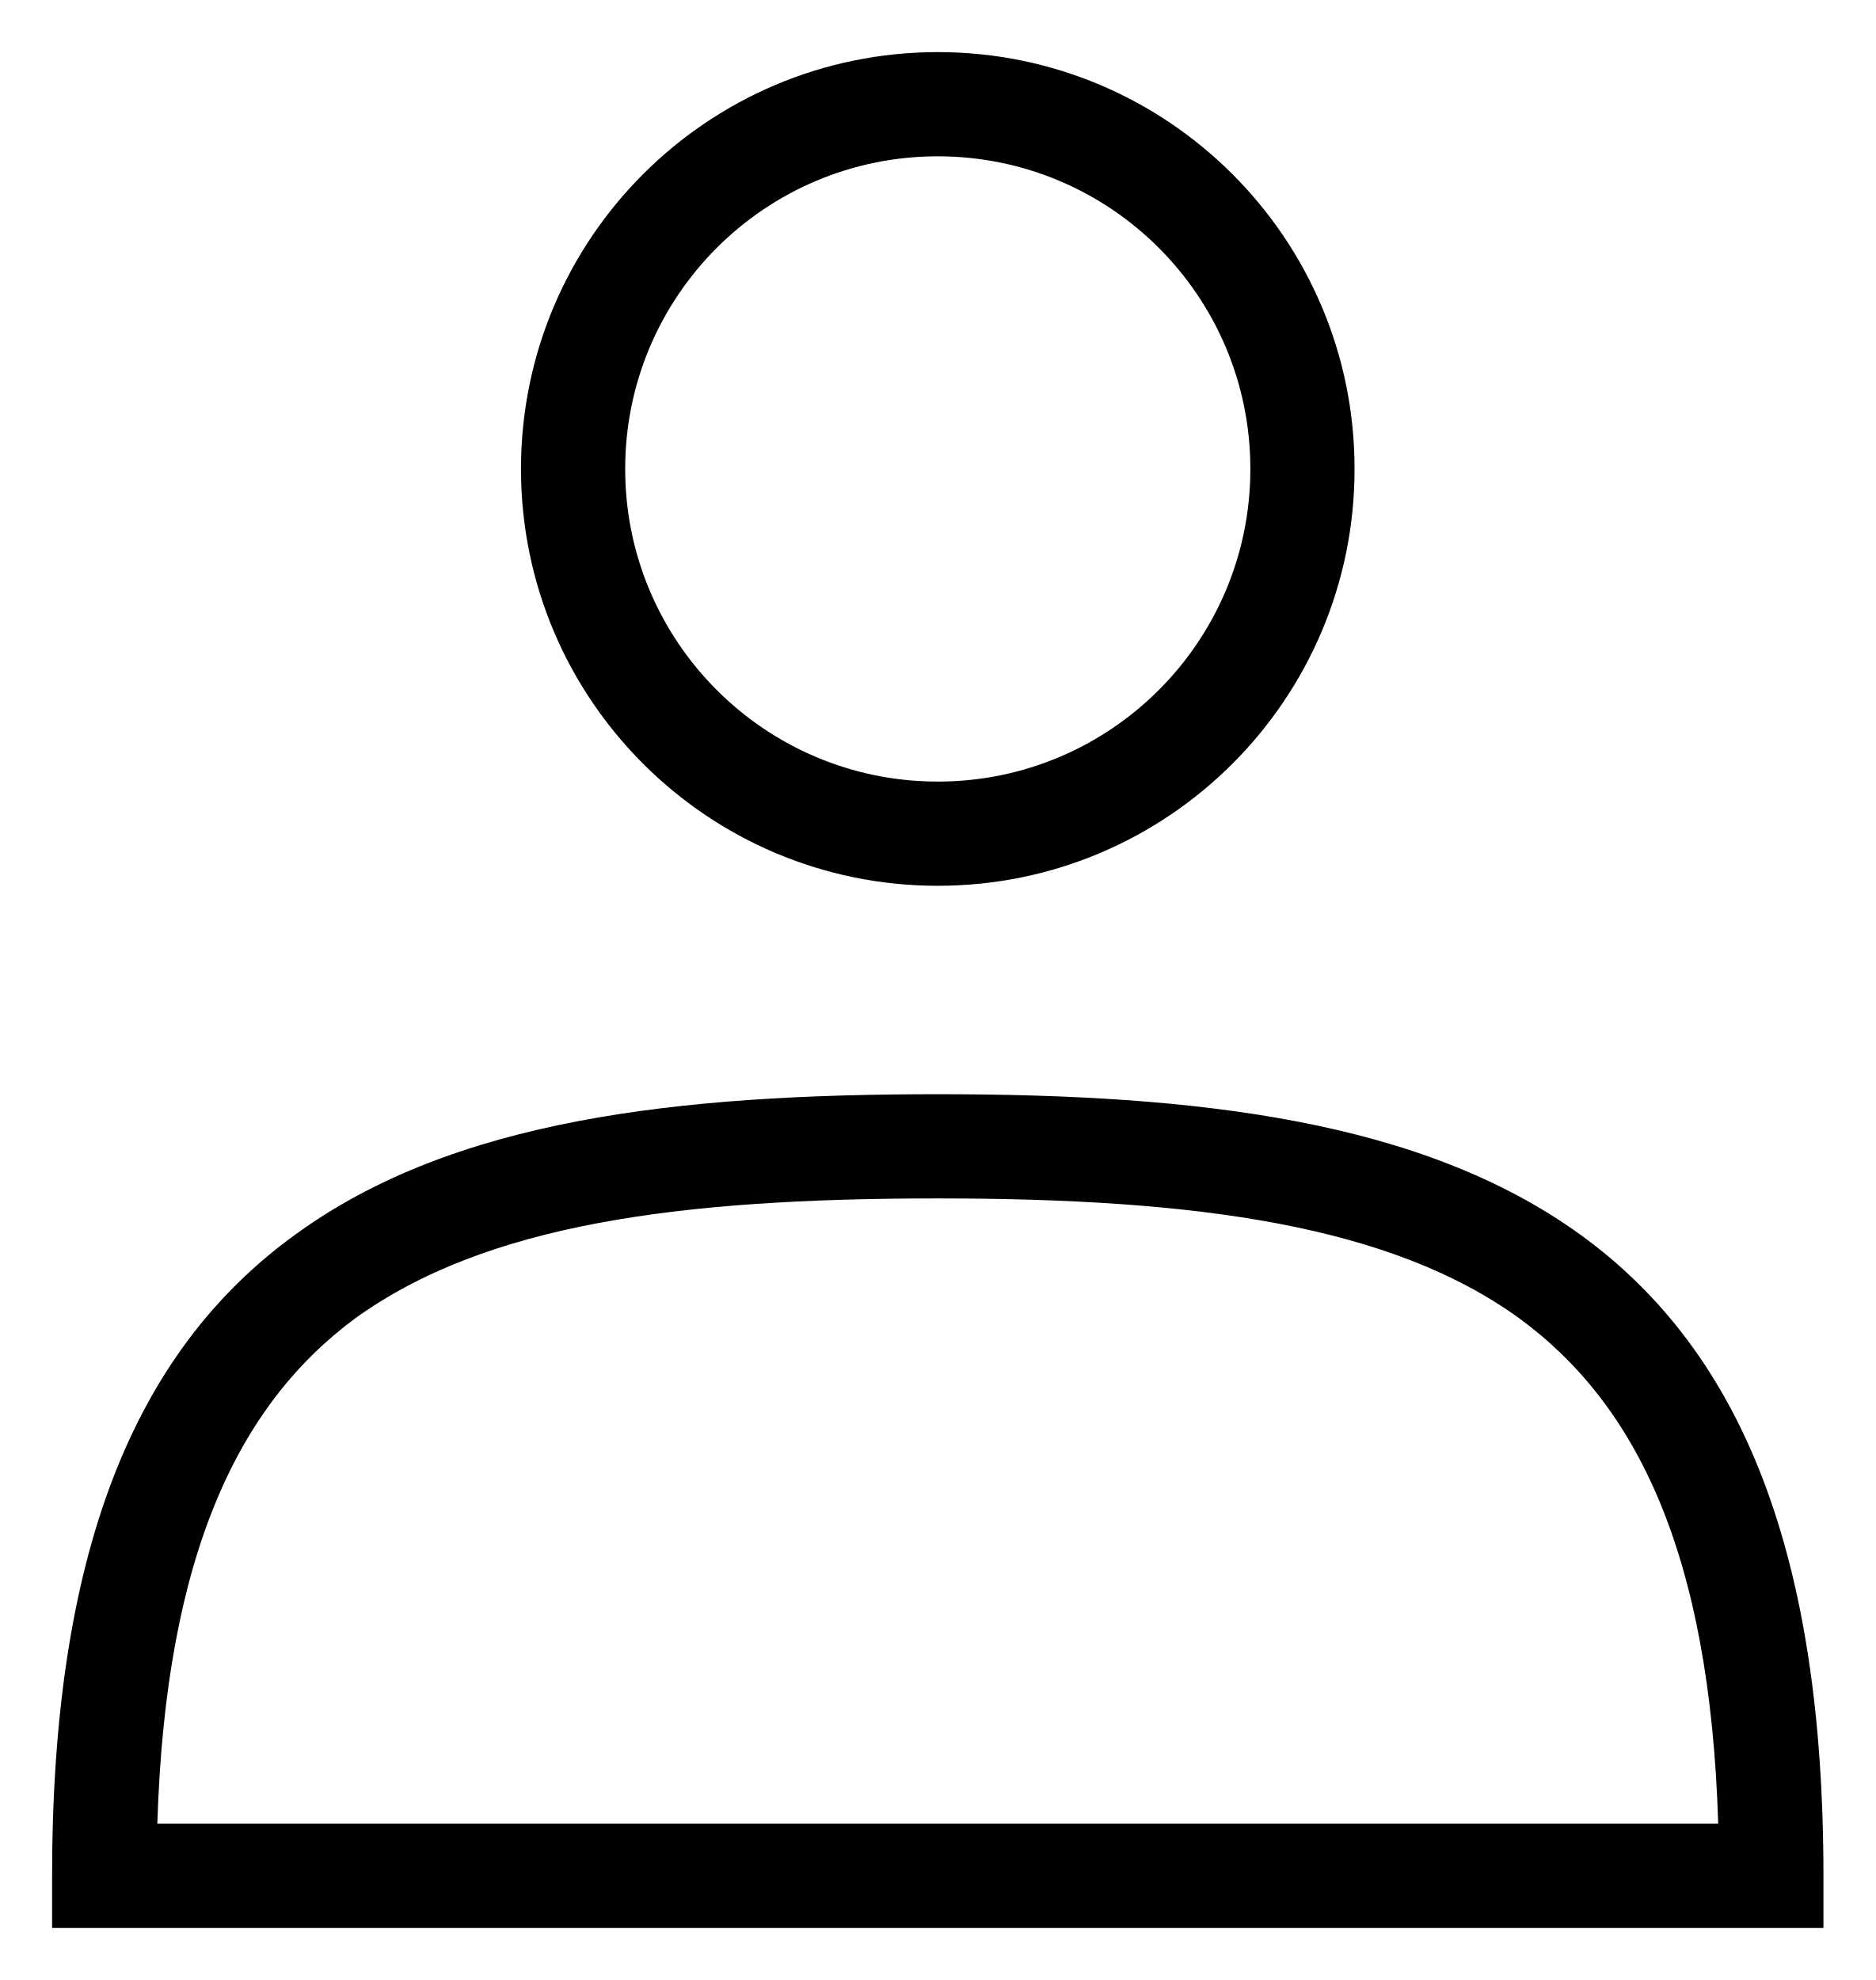
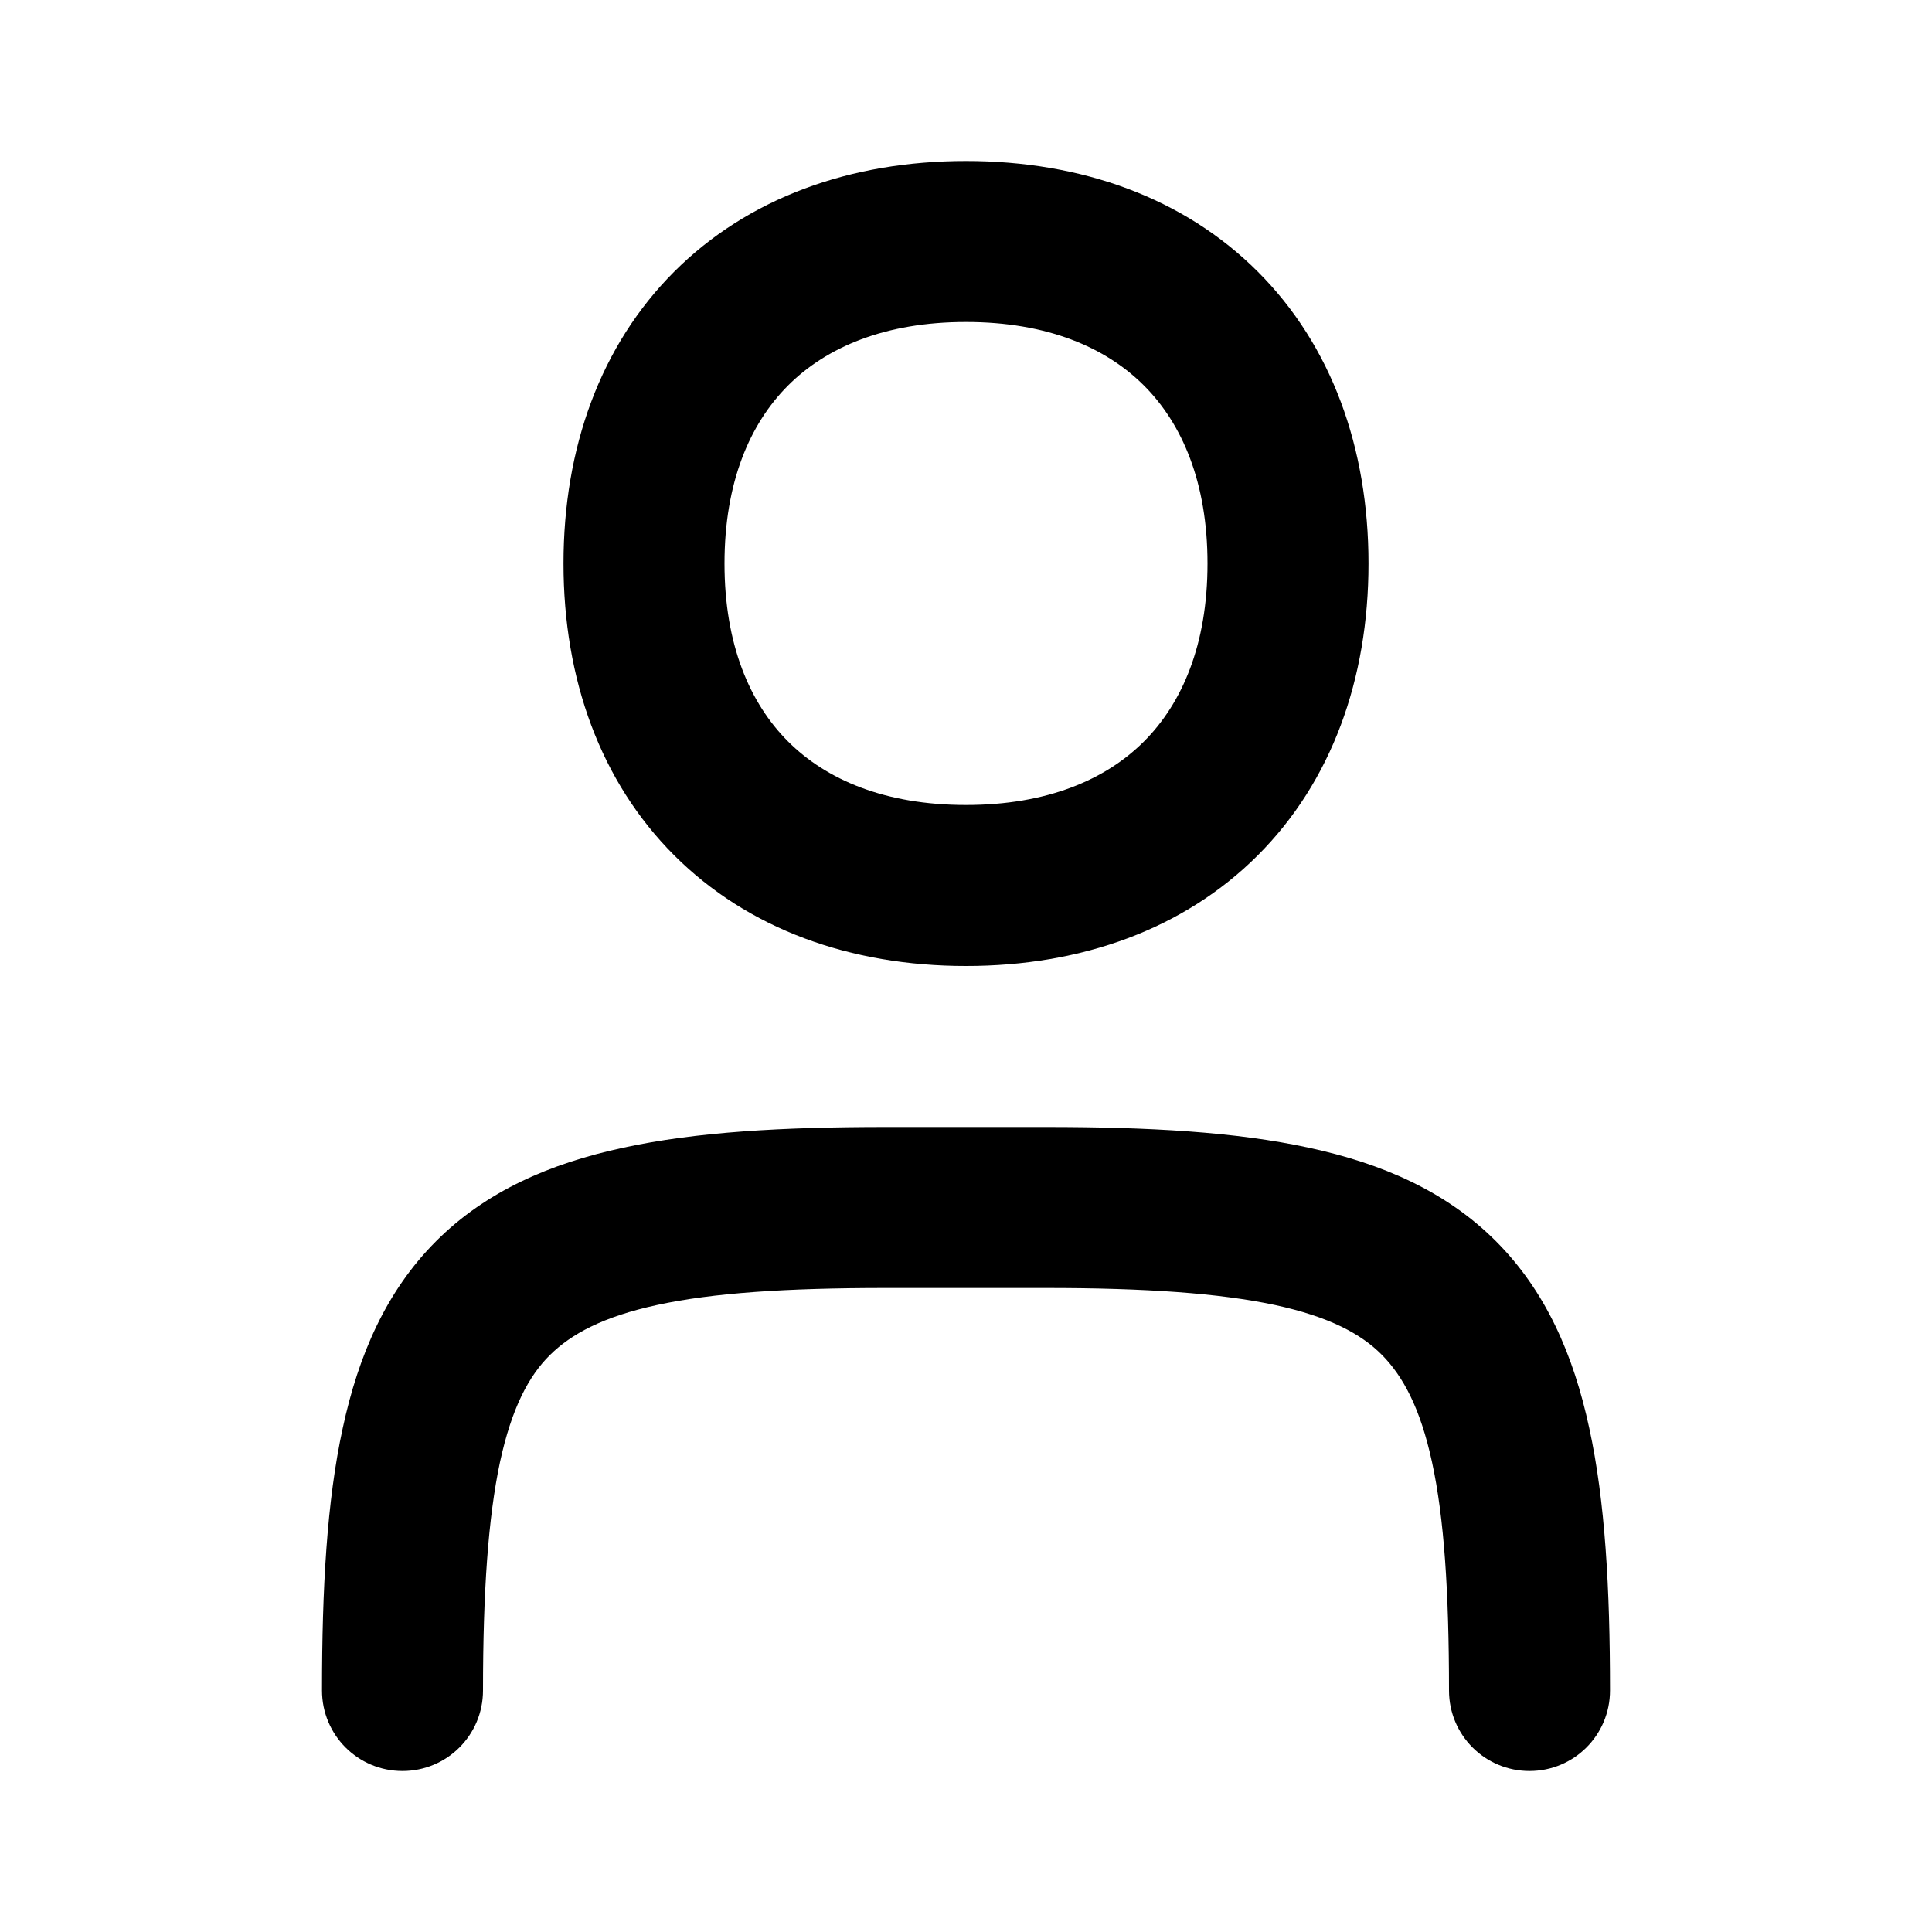
- <svg xmlns="http://www.w3.org/2000/svg" fill="none" class="icon icon-account" viewBox="0 0 18 19">
-   <path fill="currentColor" fill-rule="evenodd" d="M6 4.5a3 3 0 1 1 6 0 3 3 0 0 1-6 0m3-4a4 4 0 1 0 0 8 4 4 0 0 0 0-8m5.58 12.15c1.12.82 1.83 2.24 1.91 4.85H1.51c.08-2.6.79-4.03 1.9-4.85C4.66 11.75 6.5 11.5 9 11.5s4.35.26 5.58 1.15M9 10.5c-2.5 0-4.65.24-6.17 1.35C1.27 12.98.5 14.93.5 18v.5h17V18c0-3.07-.77-5.02-2.33-6.15-1.52-1.1-3.67-1.35-6.17-1.35" clip-rule="evenodd" />
+ <svg xmlns="http://www.w3.org/2000/svg" viewBox="0 0 672 672" fill="none" class="icon icon-account">
+   <path d="M336 56C295.7 56 260.1 68.9 234.5 94.5C208.9 120.1 196 155.7 196 196C196 236.3 208.9 271.9 234.5 297.5C260.1 323.1 295.7 336 336 336C376.3 336 411.9 323.1 437.5 297.5C463.1 271.9 476 236.3 476 196C476 155.7 463.1 120.1 437.5 94.5C411.9 68.9 376.3 56 336 56zM252 196C252 167.8 260.8 147.4 274.1 134.1C287.4 120.8 307.8 112 336 112C364.2 112 384.6 120.8 397.9 134.1C411.2 147.4 420 167.8 420 196C420 224.2 411.2 244.6 397.9 257.9C384.6 271.2 364.2 280 336 280C307.8 280 287.4 271.2 274.1 257.9C260.8 244.6 252 224.2 252 196zM308 392C272.4 392 242.1 393.7 216.8 399.2C191.2 404.7 169 414.4 151.7 431.7C134.4 449 124.7 471.2 119.2 496.8C113.7 522.1 112 552.4 112 588C112 603.5 124.5 616 140 616C155.5 616 168 603.5 168 588C168 553.6 169.8 527.9 173.9 508.6C178 489.6 184 478.5 191.3 471.3C198.6 464.1 209.6 458 228.6 453.9C247.9 449.7 273.6 448 308 448L364 448C398.4 448 424.1 449.8 443.4 453.9C462.4 458 473.5 464 480.7 471.3C487.9 478.6 494 489.6 498.1 508.6C502.3 527.9 504 553.6 504 588C504 603.5 516.5 616 532 616C547.5 616 560 603.5 560 588C560 552.4 558.3 522.1 552.8 496.8C547.3 471.2 537.6 449 520.3 431.7C503 414.4 480.8 404.7 455.2 399.2C429.9 393.7 399.5 392 364 392L308 392z" fill="currentColor" />
</svg>
